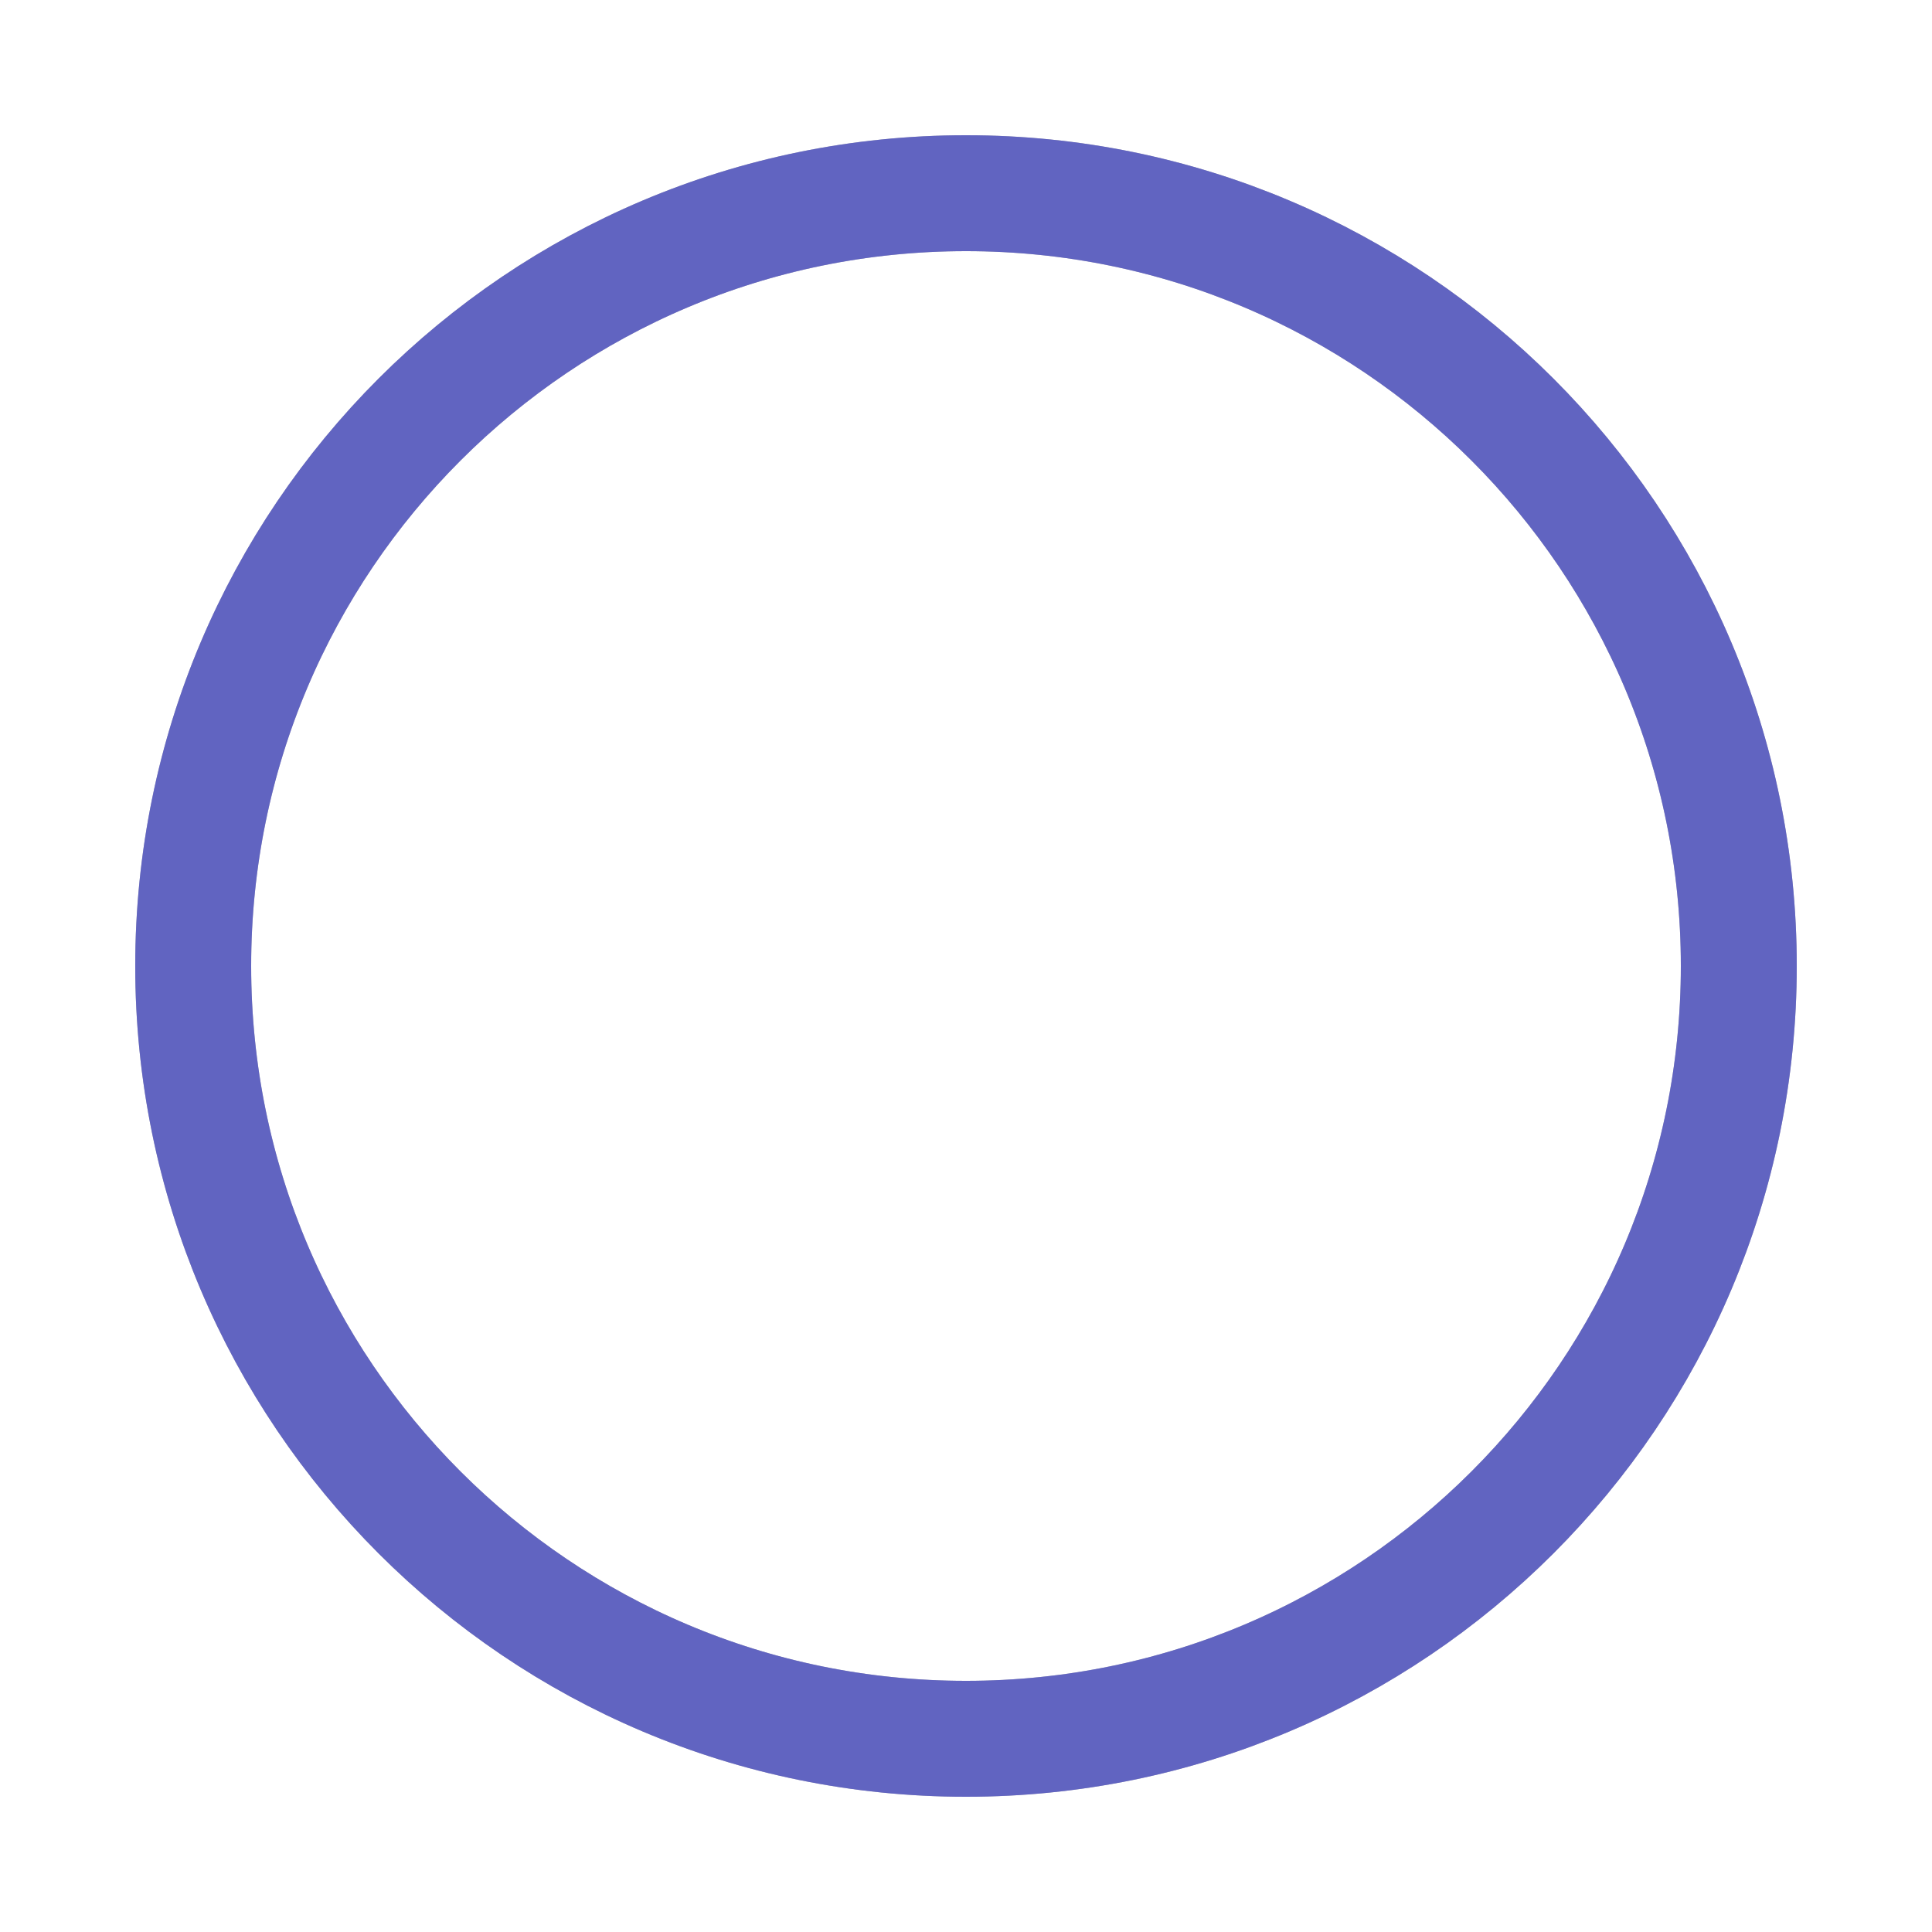
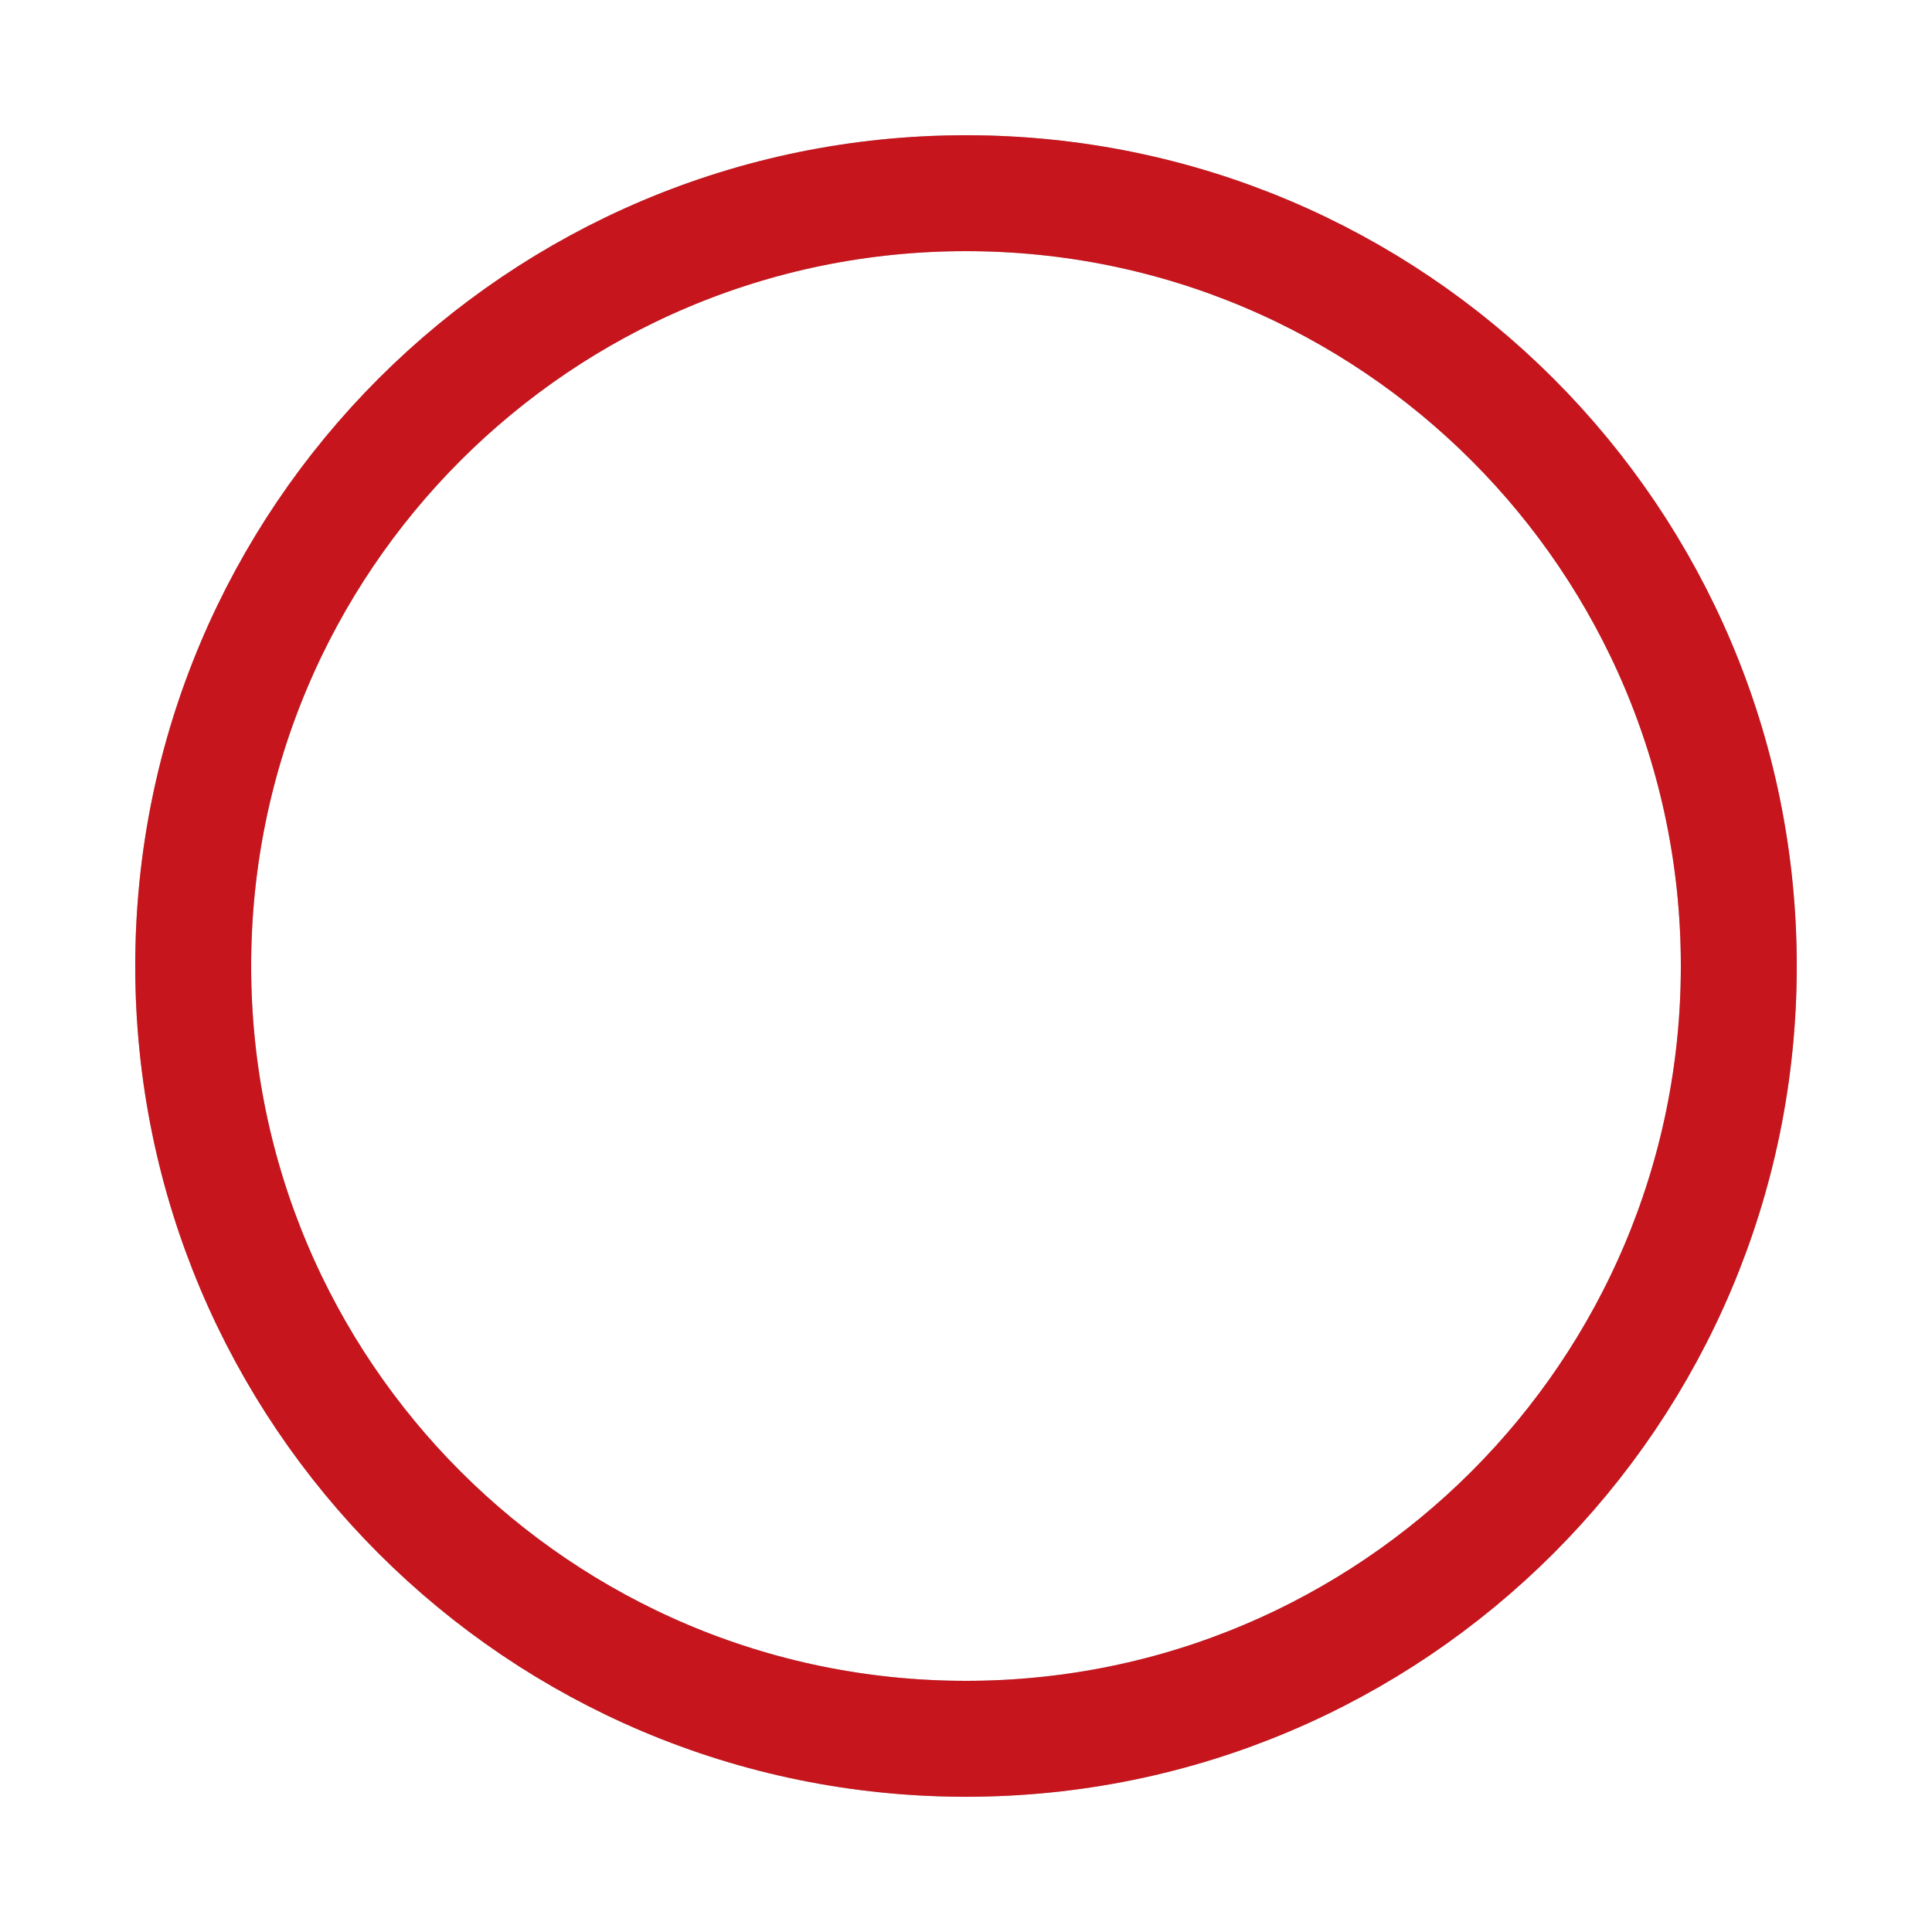
<svg xmlns="http://www.w3.org/2000/svg" width="64px" height="64px" viewBox="0 0 100 100" preserveAspectRatio="xMidYMid" class="uil-ripple">
  <rect x="0" y="0" width="100" height="100" fill="none" class="bk" />
  <g>
    <animate attributeName="opacity" dur="1.5s" repeatCount="indefinite" begin="0s" keyTimes="0;0.33;1" values="1;1;0" />
    <circle cx="50" cy="50" r="40" stroke="#afafb7" fill="none" stroke-width="6" stroke-linecap="round">
      <animate attributeName="r" dur="1.5s" repeatCount="indefinite" begin="0s" keyTimes="0;0.33;1" values="0;22;44" />
    </circle>
  </g>
  <g>
    <animate attributeName="opacity" dur="1.5s" repeatCount="indefinite" begin="0.75s" keyTimes="0;0.33;1" values="1;1;0" />
-     <circle cx="50" cy="50" r="40" stroke="#6164C1" fill="none" stroke-width="6" stroke-linecap="round">
+     <circle cx="50" cy="50" r="40" stroke="#C6151C" fill="none" stroke-width="6" stroke-linecap="round">
      <animate attributeName="r" dur="1.5s" repeatCount="indefinite" begin="0.75s" keyTimes="0;0.33;1" values="0;22;44" />
    </circle>
  </g>
</svg>
